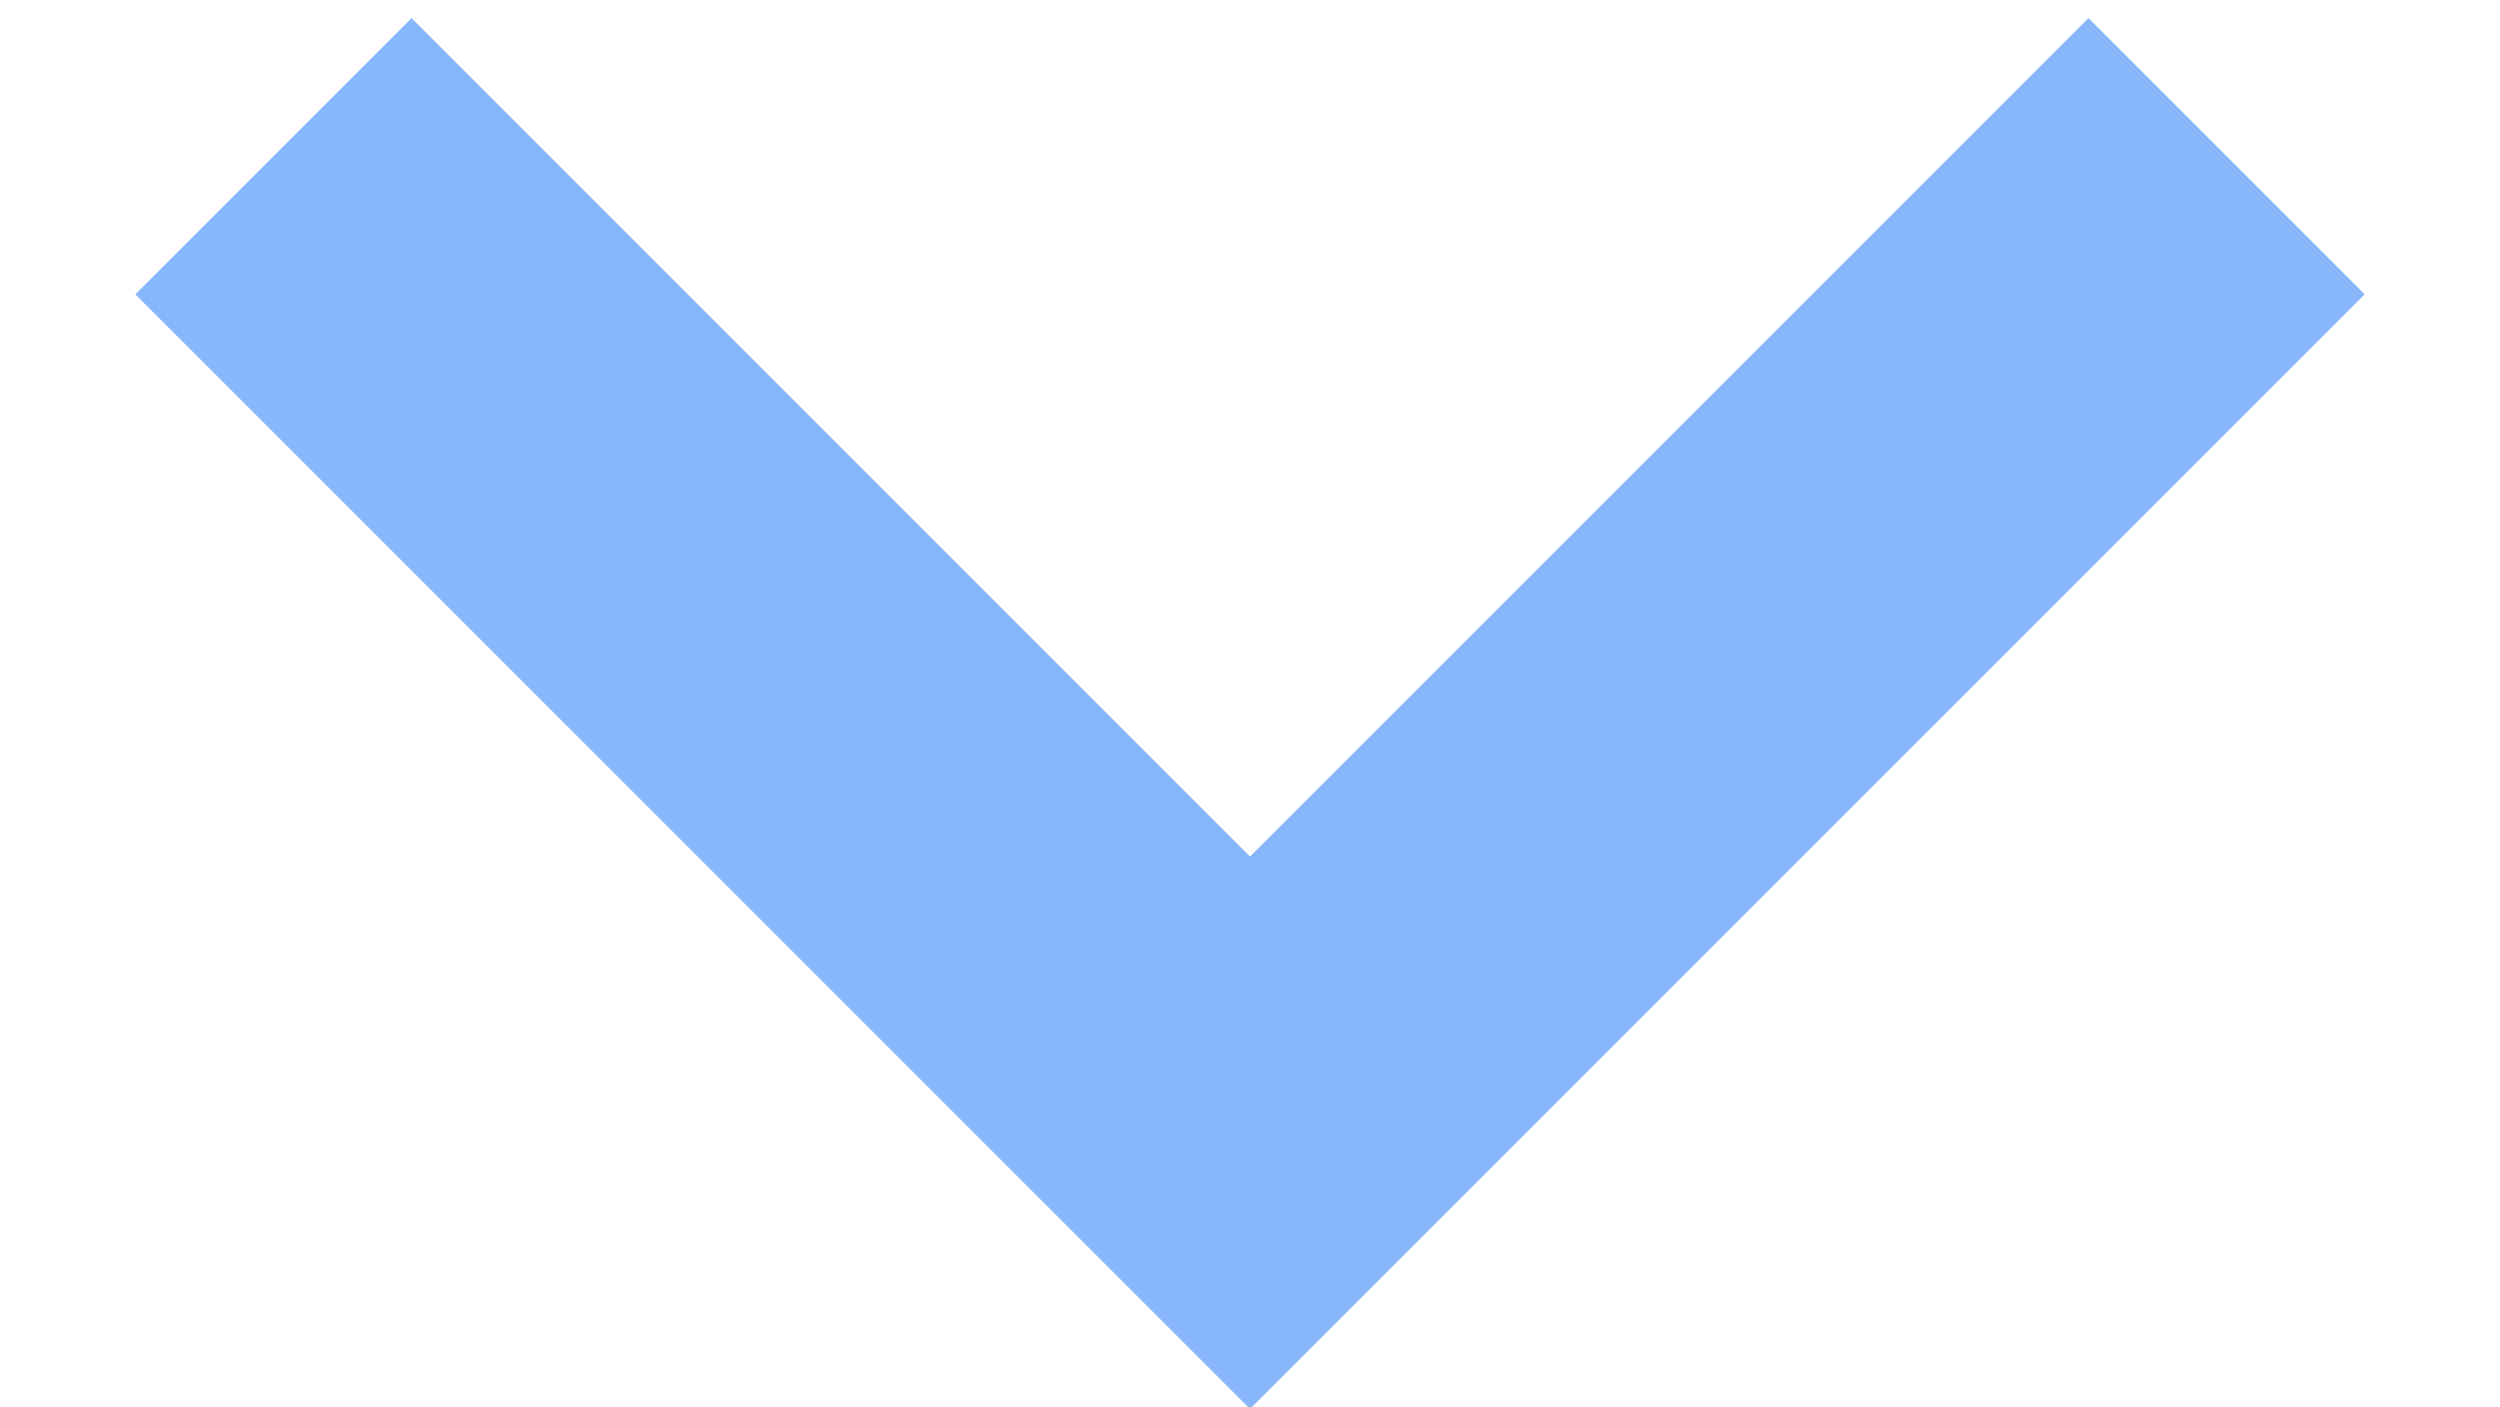
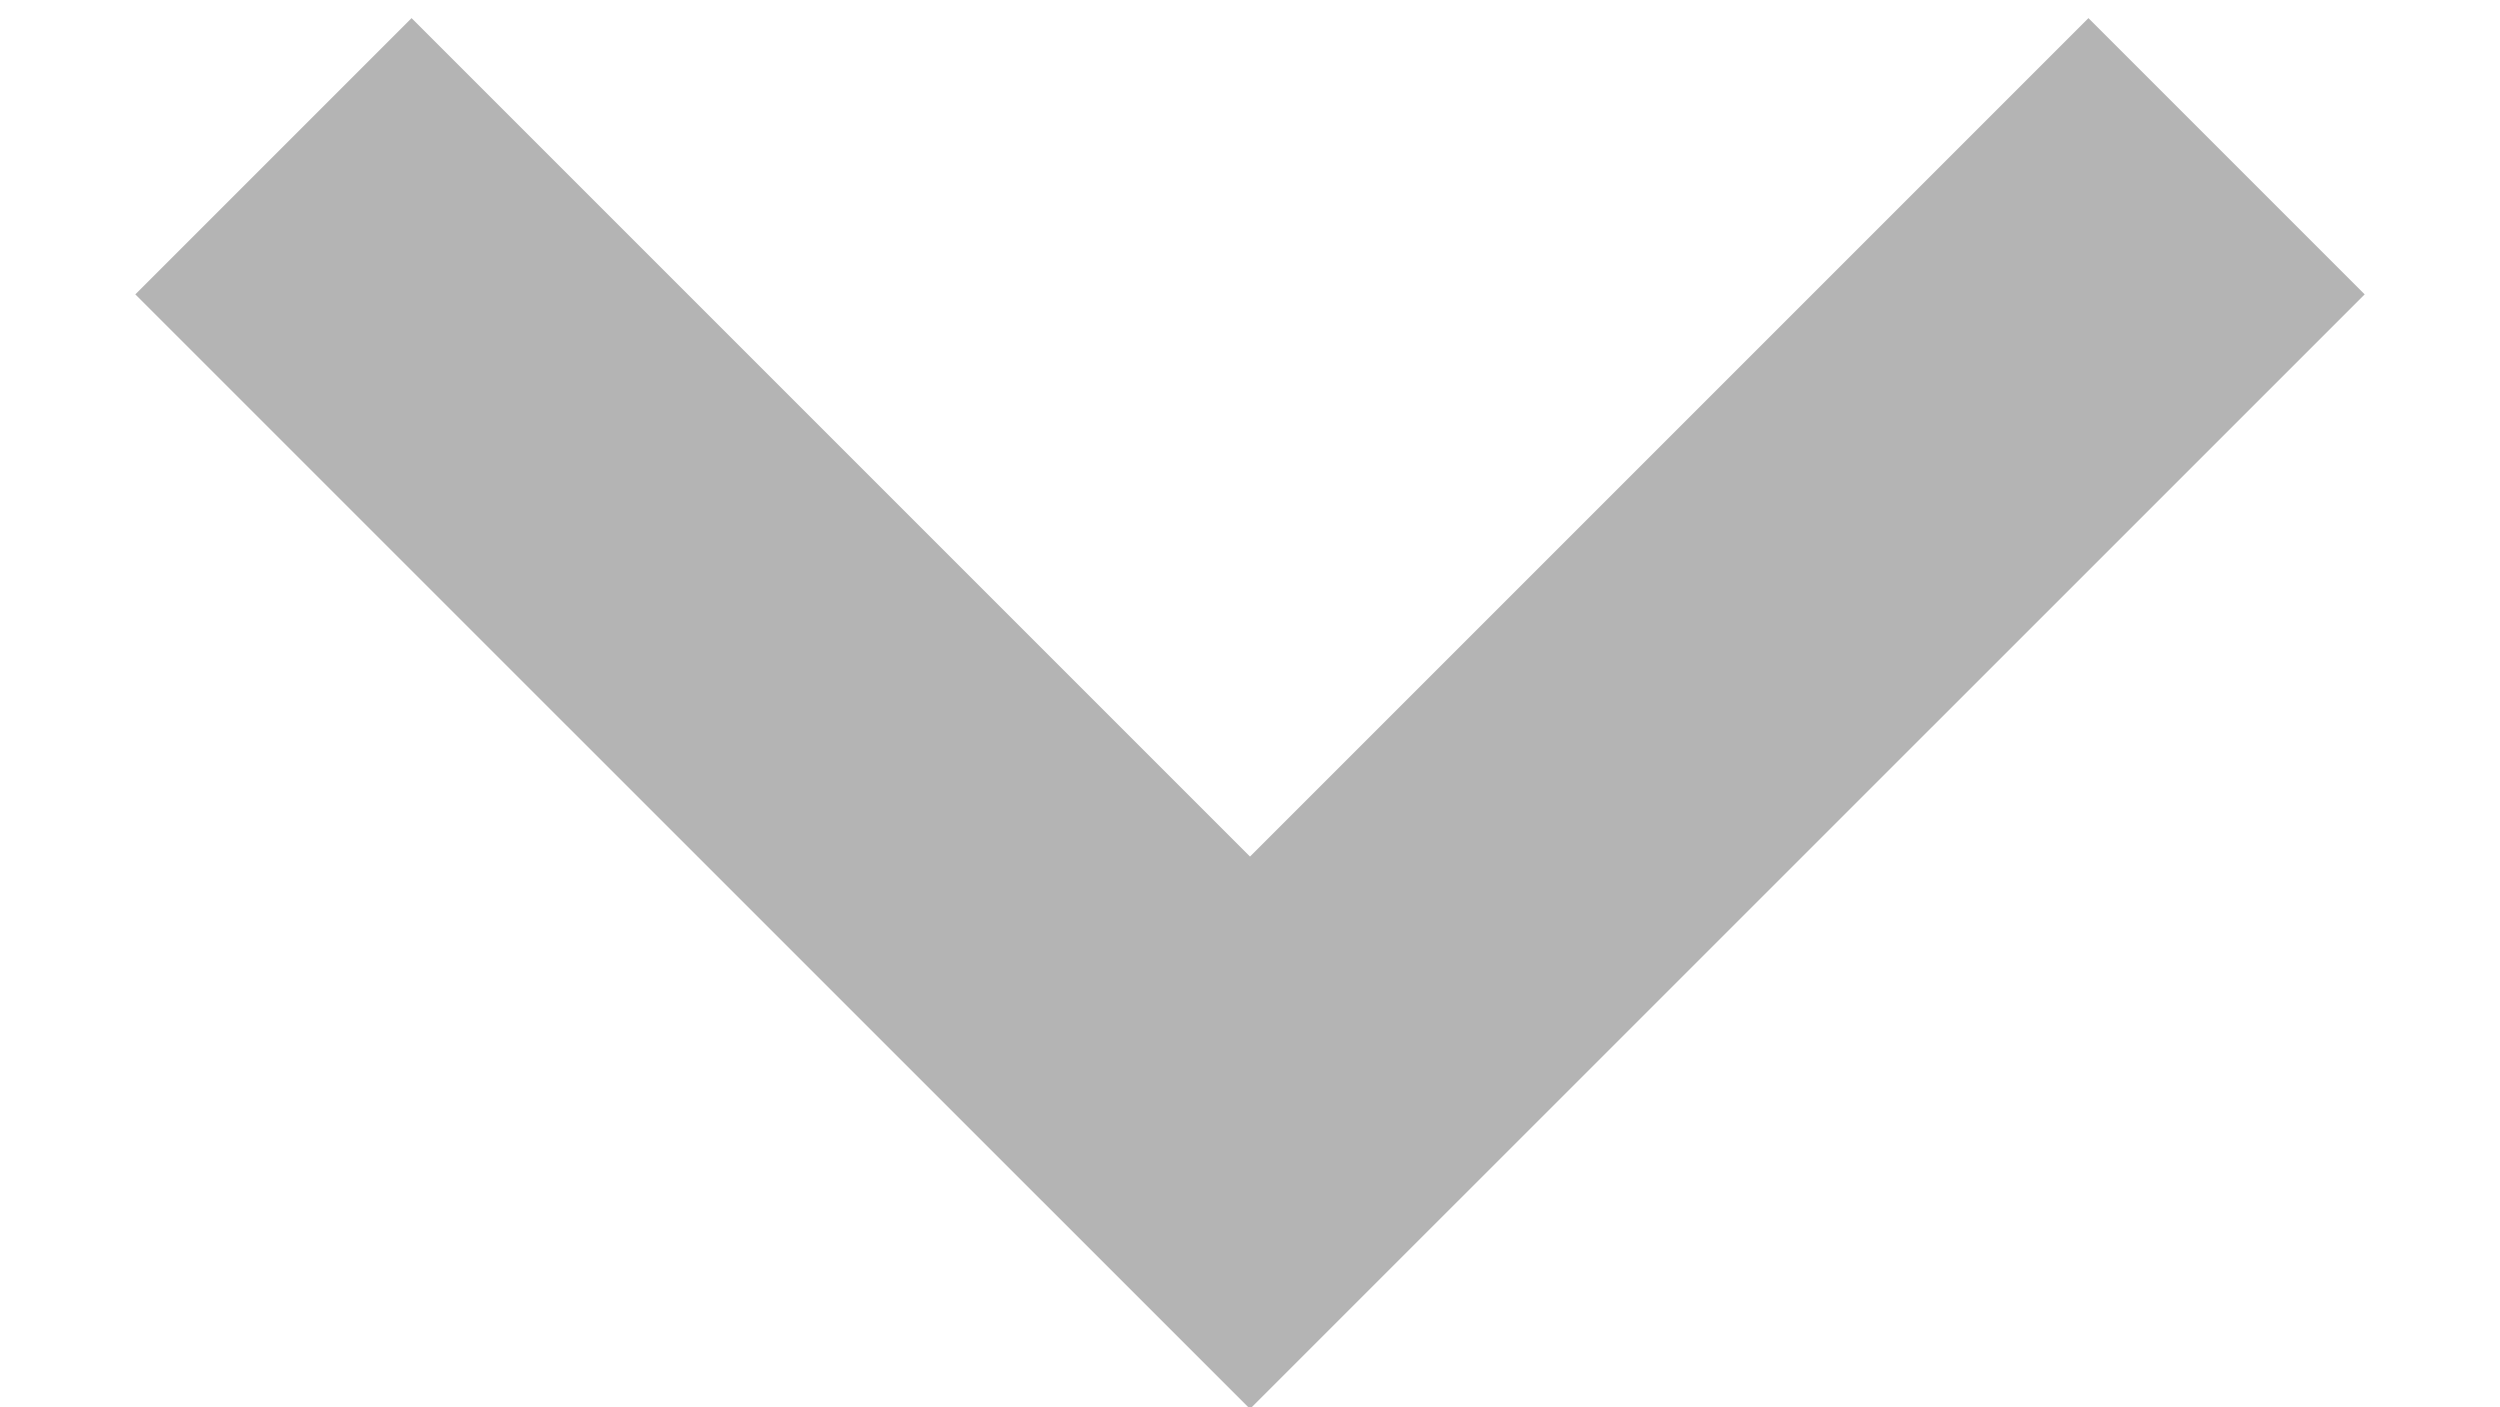
<svg xmlns="http://www.w3.org/2000/svg" width="16" height="9" viewBox="0 0 16 9" fill="none">
-   <path d="M13.366 0.116L8 5.482L2.634 0.116L0.866 1.884L8 9.017L15.134 1.884L13.366 0.116Z" fill="#88B6FB" />
+   <path d="M13.366 0.116L8 5.482L2.634 0.116L0.866 1.884L8 9.017L15.134 1.884L13.366 0.116Z" fill="#B4B4B4" />
</svg>
